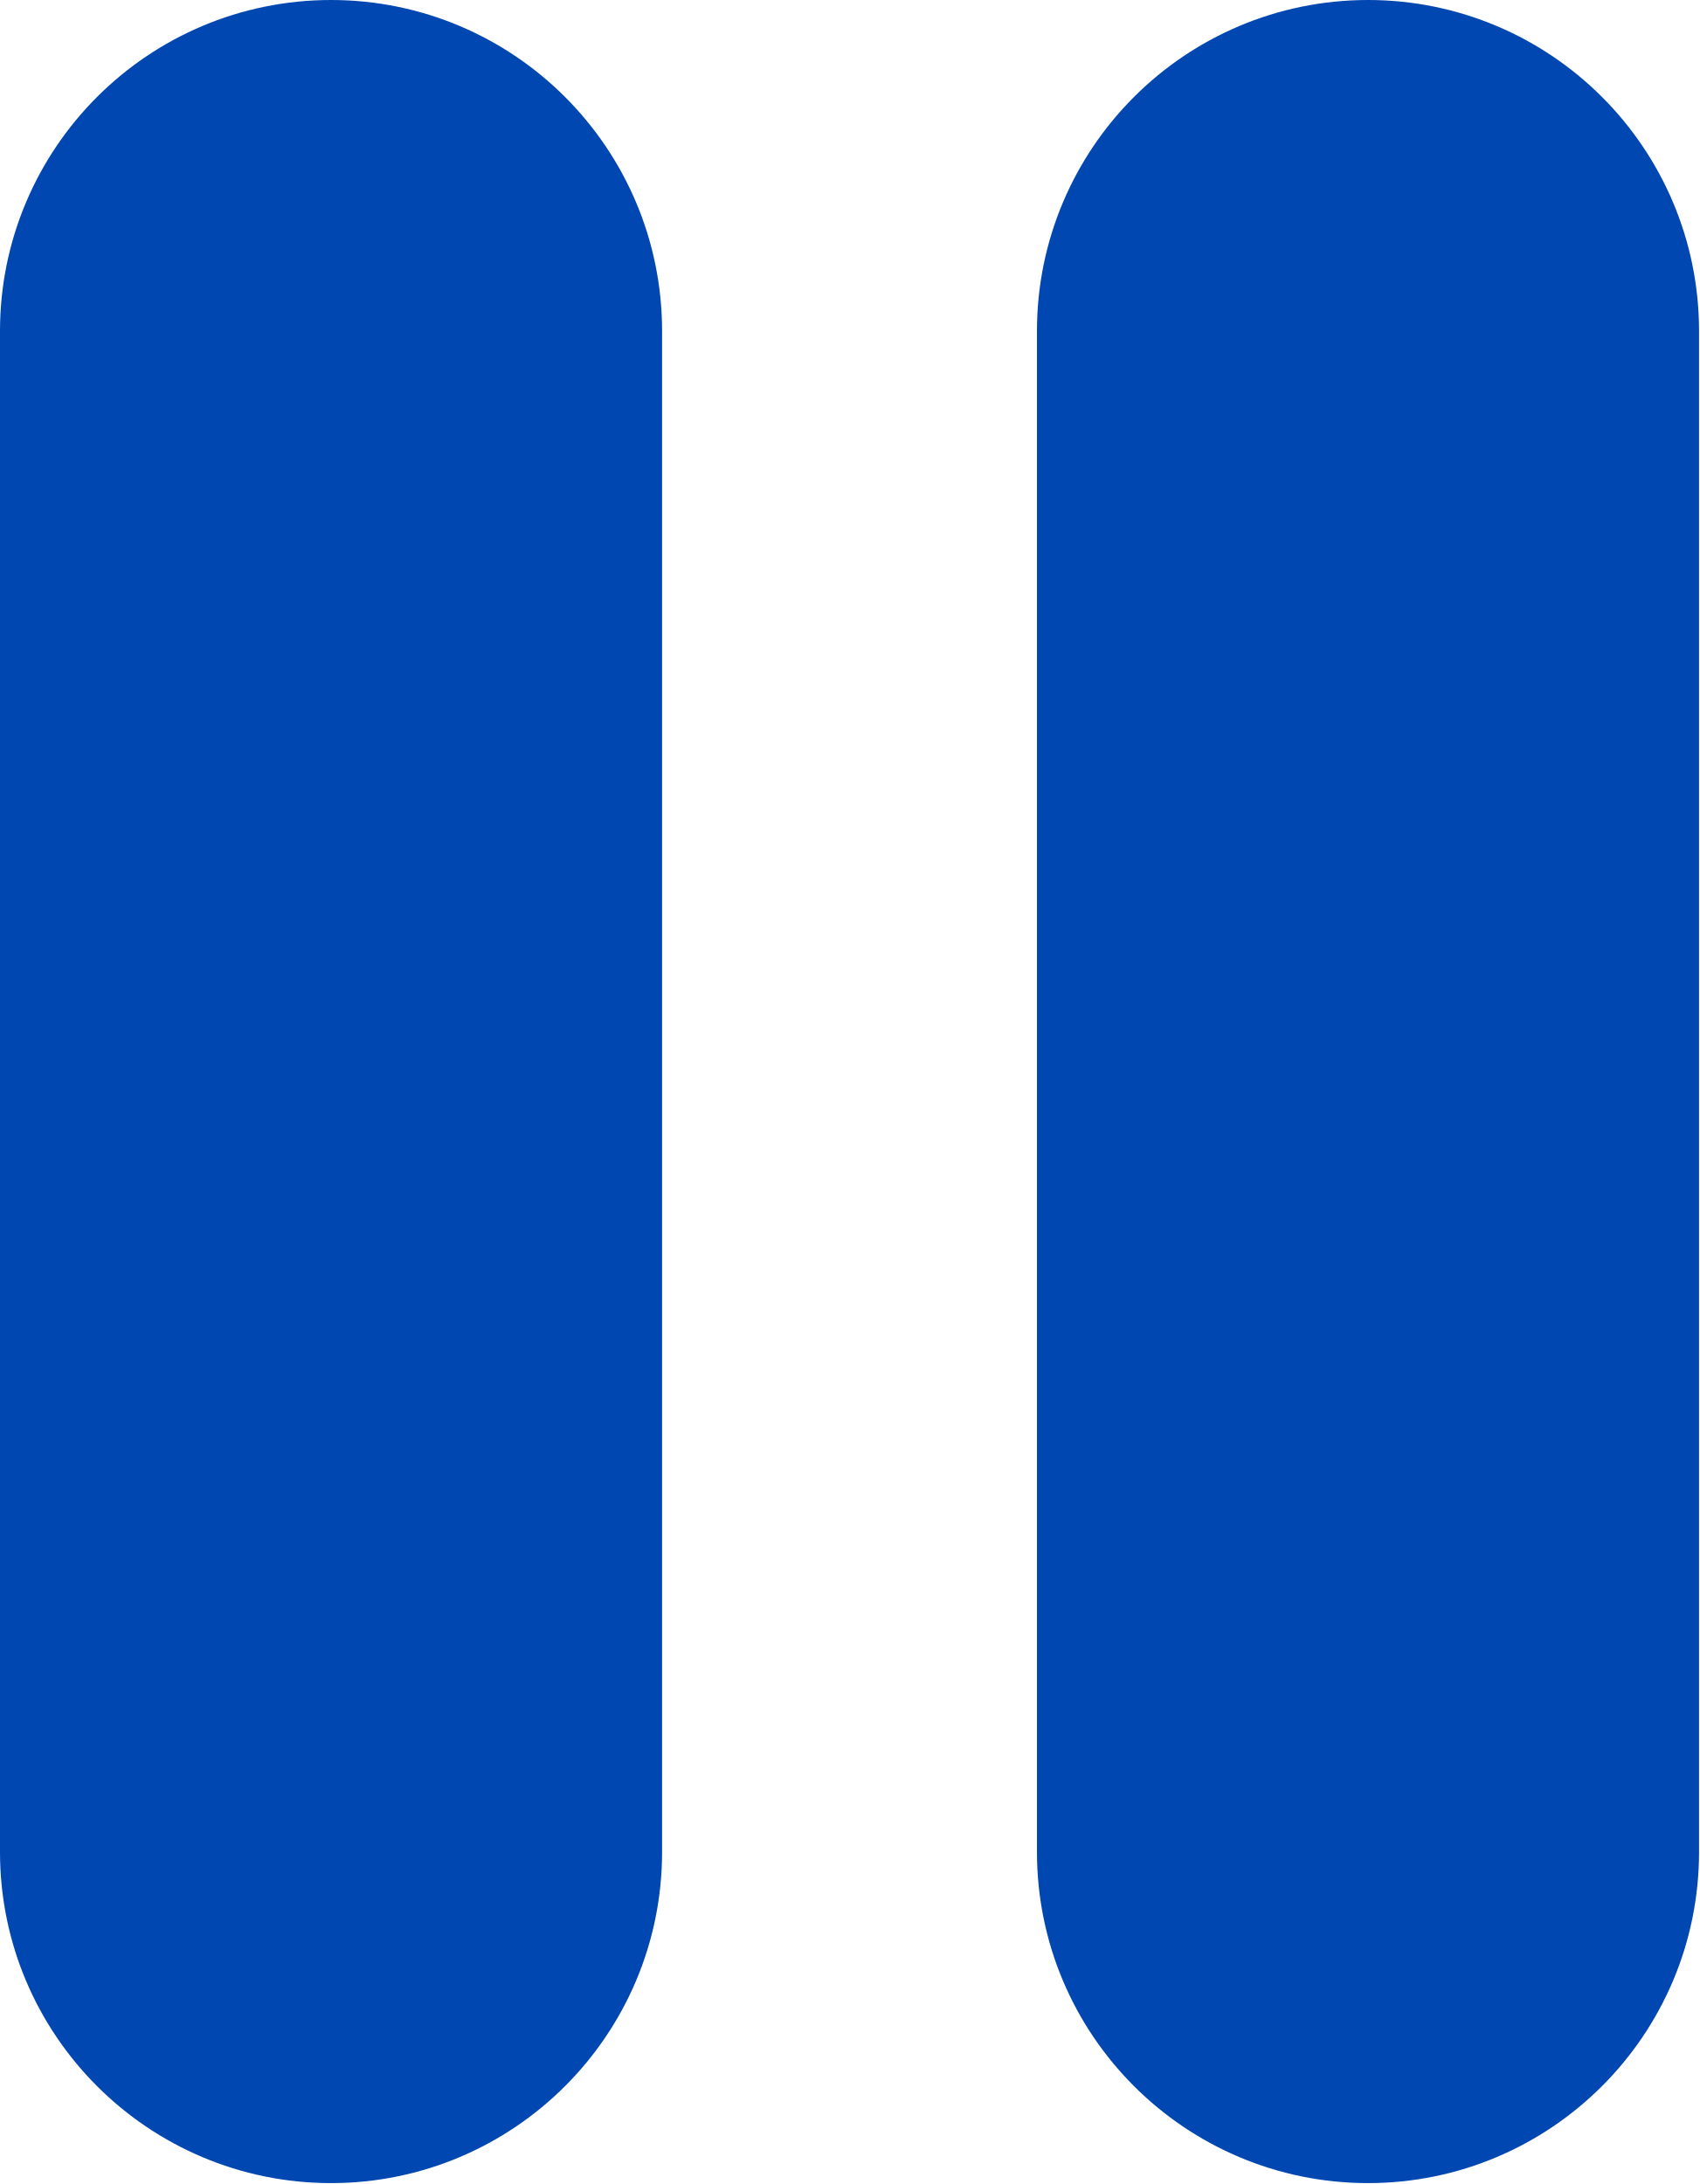
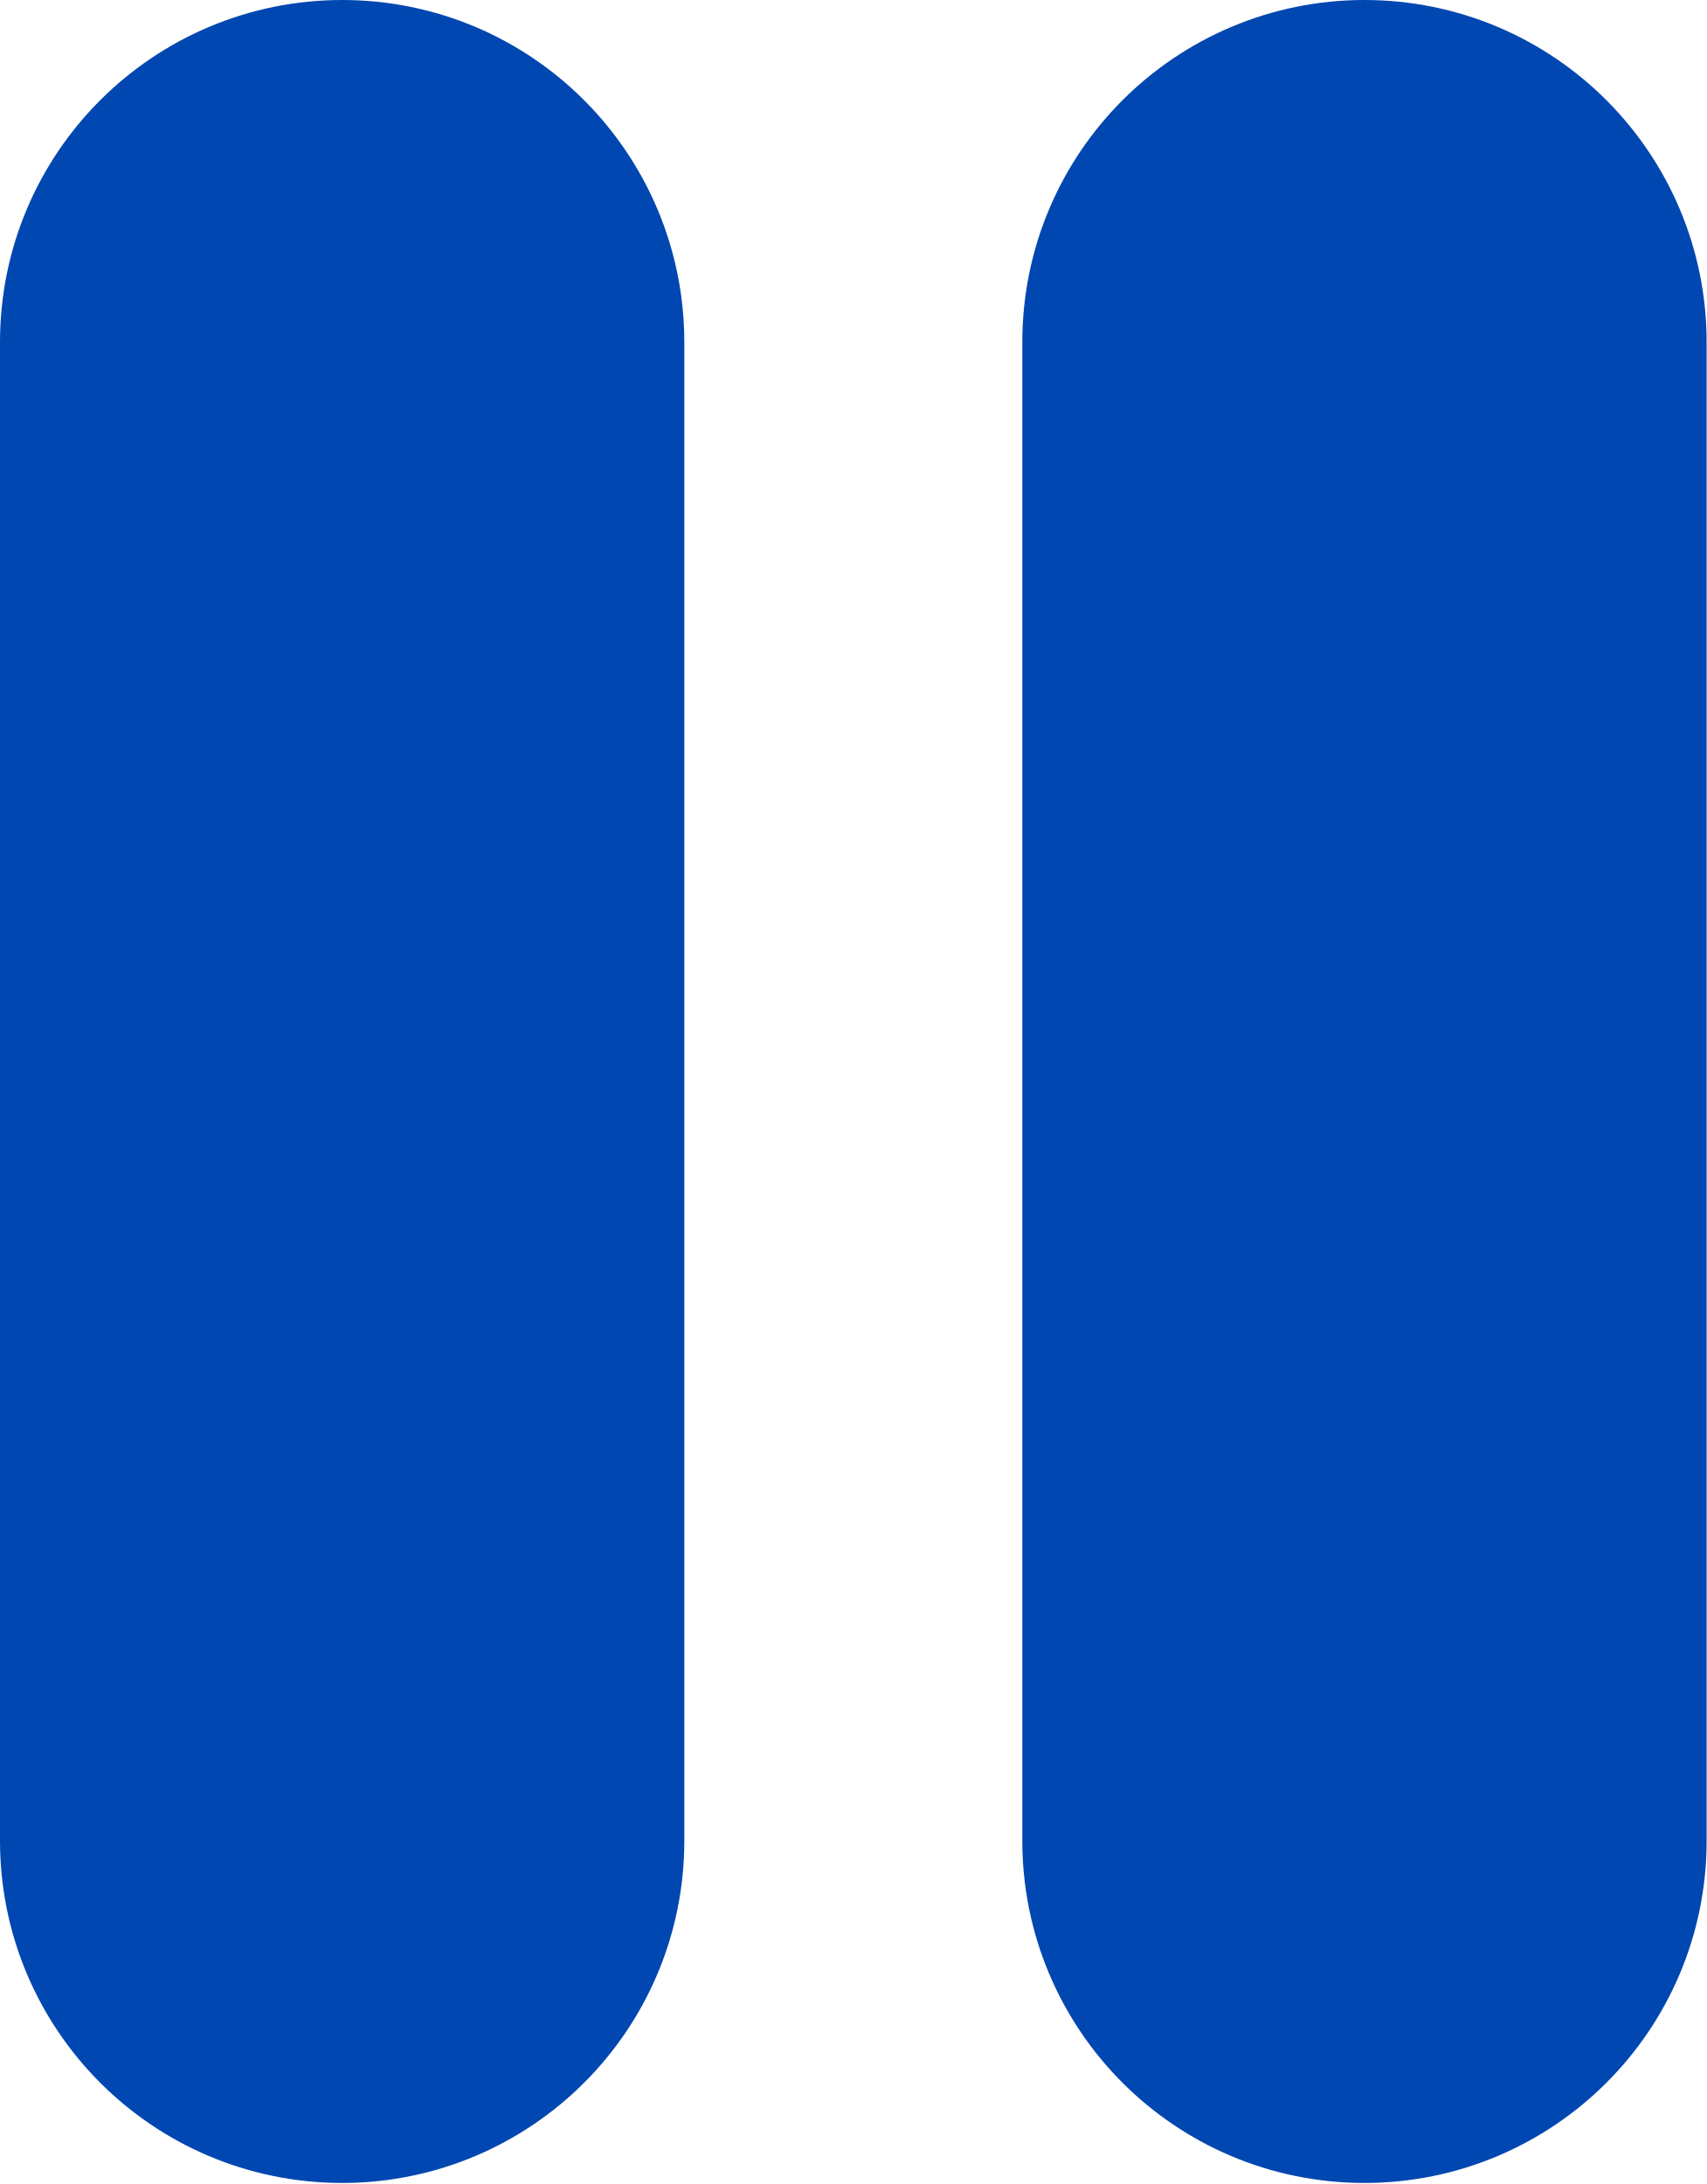
- <svg xmlns="http://www.w3.org/2000/svg" id="Ebene_2" data-name="Ebene 2" viewBox="0 0 19 24.41">
+ <svg xmlns="http://www.w3.org/2000/svg" id="Ebene_2" data-name="Ebene 2" viewBox="0 0 16.41 21">
  <defs>
    <style>
      .cls-1 {
        fill: #0147b1;
        stroke: #0147b1;
        stroke-width: 2px;
      }
    </style>
  </defs>
  <g id="Ebene_1-2" data-name="Ebene 1">
-     <path class="cls-1" d="m3.7,1h0c1.49,0,2.7,1.21,2.7,2.7v17c0,1.49-1.21,2.7-2.7,2.7h0c-1.49,0-2.7-1.21-2.7-2.7V3.7c0-1.49,1.21-2.7,2.7-2.7Zm11.59,0h0c1.49,0,2.7,1.21,2.7,2.7v17c0,1.49-1.21,2.7-2.7,2.7h0c-1.49,0-2.7-1.21-2.7-2.7V3.7c0-1.49,1.21-2.7,2.7-2.7Z" />
+     <path class="cls-1" d="m3.29,1h0c1.27,0,2.29,1.03,2.29,2.29v14.41c0,1.27-1.03,2.29-2.29,2.29h0c-1.27,0-2.29-1.03-2.29-2.29V3.29c0-1.27,1.03-2.29,2.29-2.29Zm9.83,0h0c1.27,0,2.29,1.03,2.29,2.29v14.41c0,1.27-1.03,2.29-2.29,2.29h0c-1.27,0-2.29-1.03-2.29-2.29V3.29c0-1.27,1.03-2.29,2.29-2.29Z" />
  </g>
</svg>
